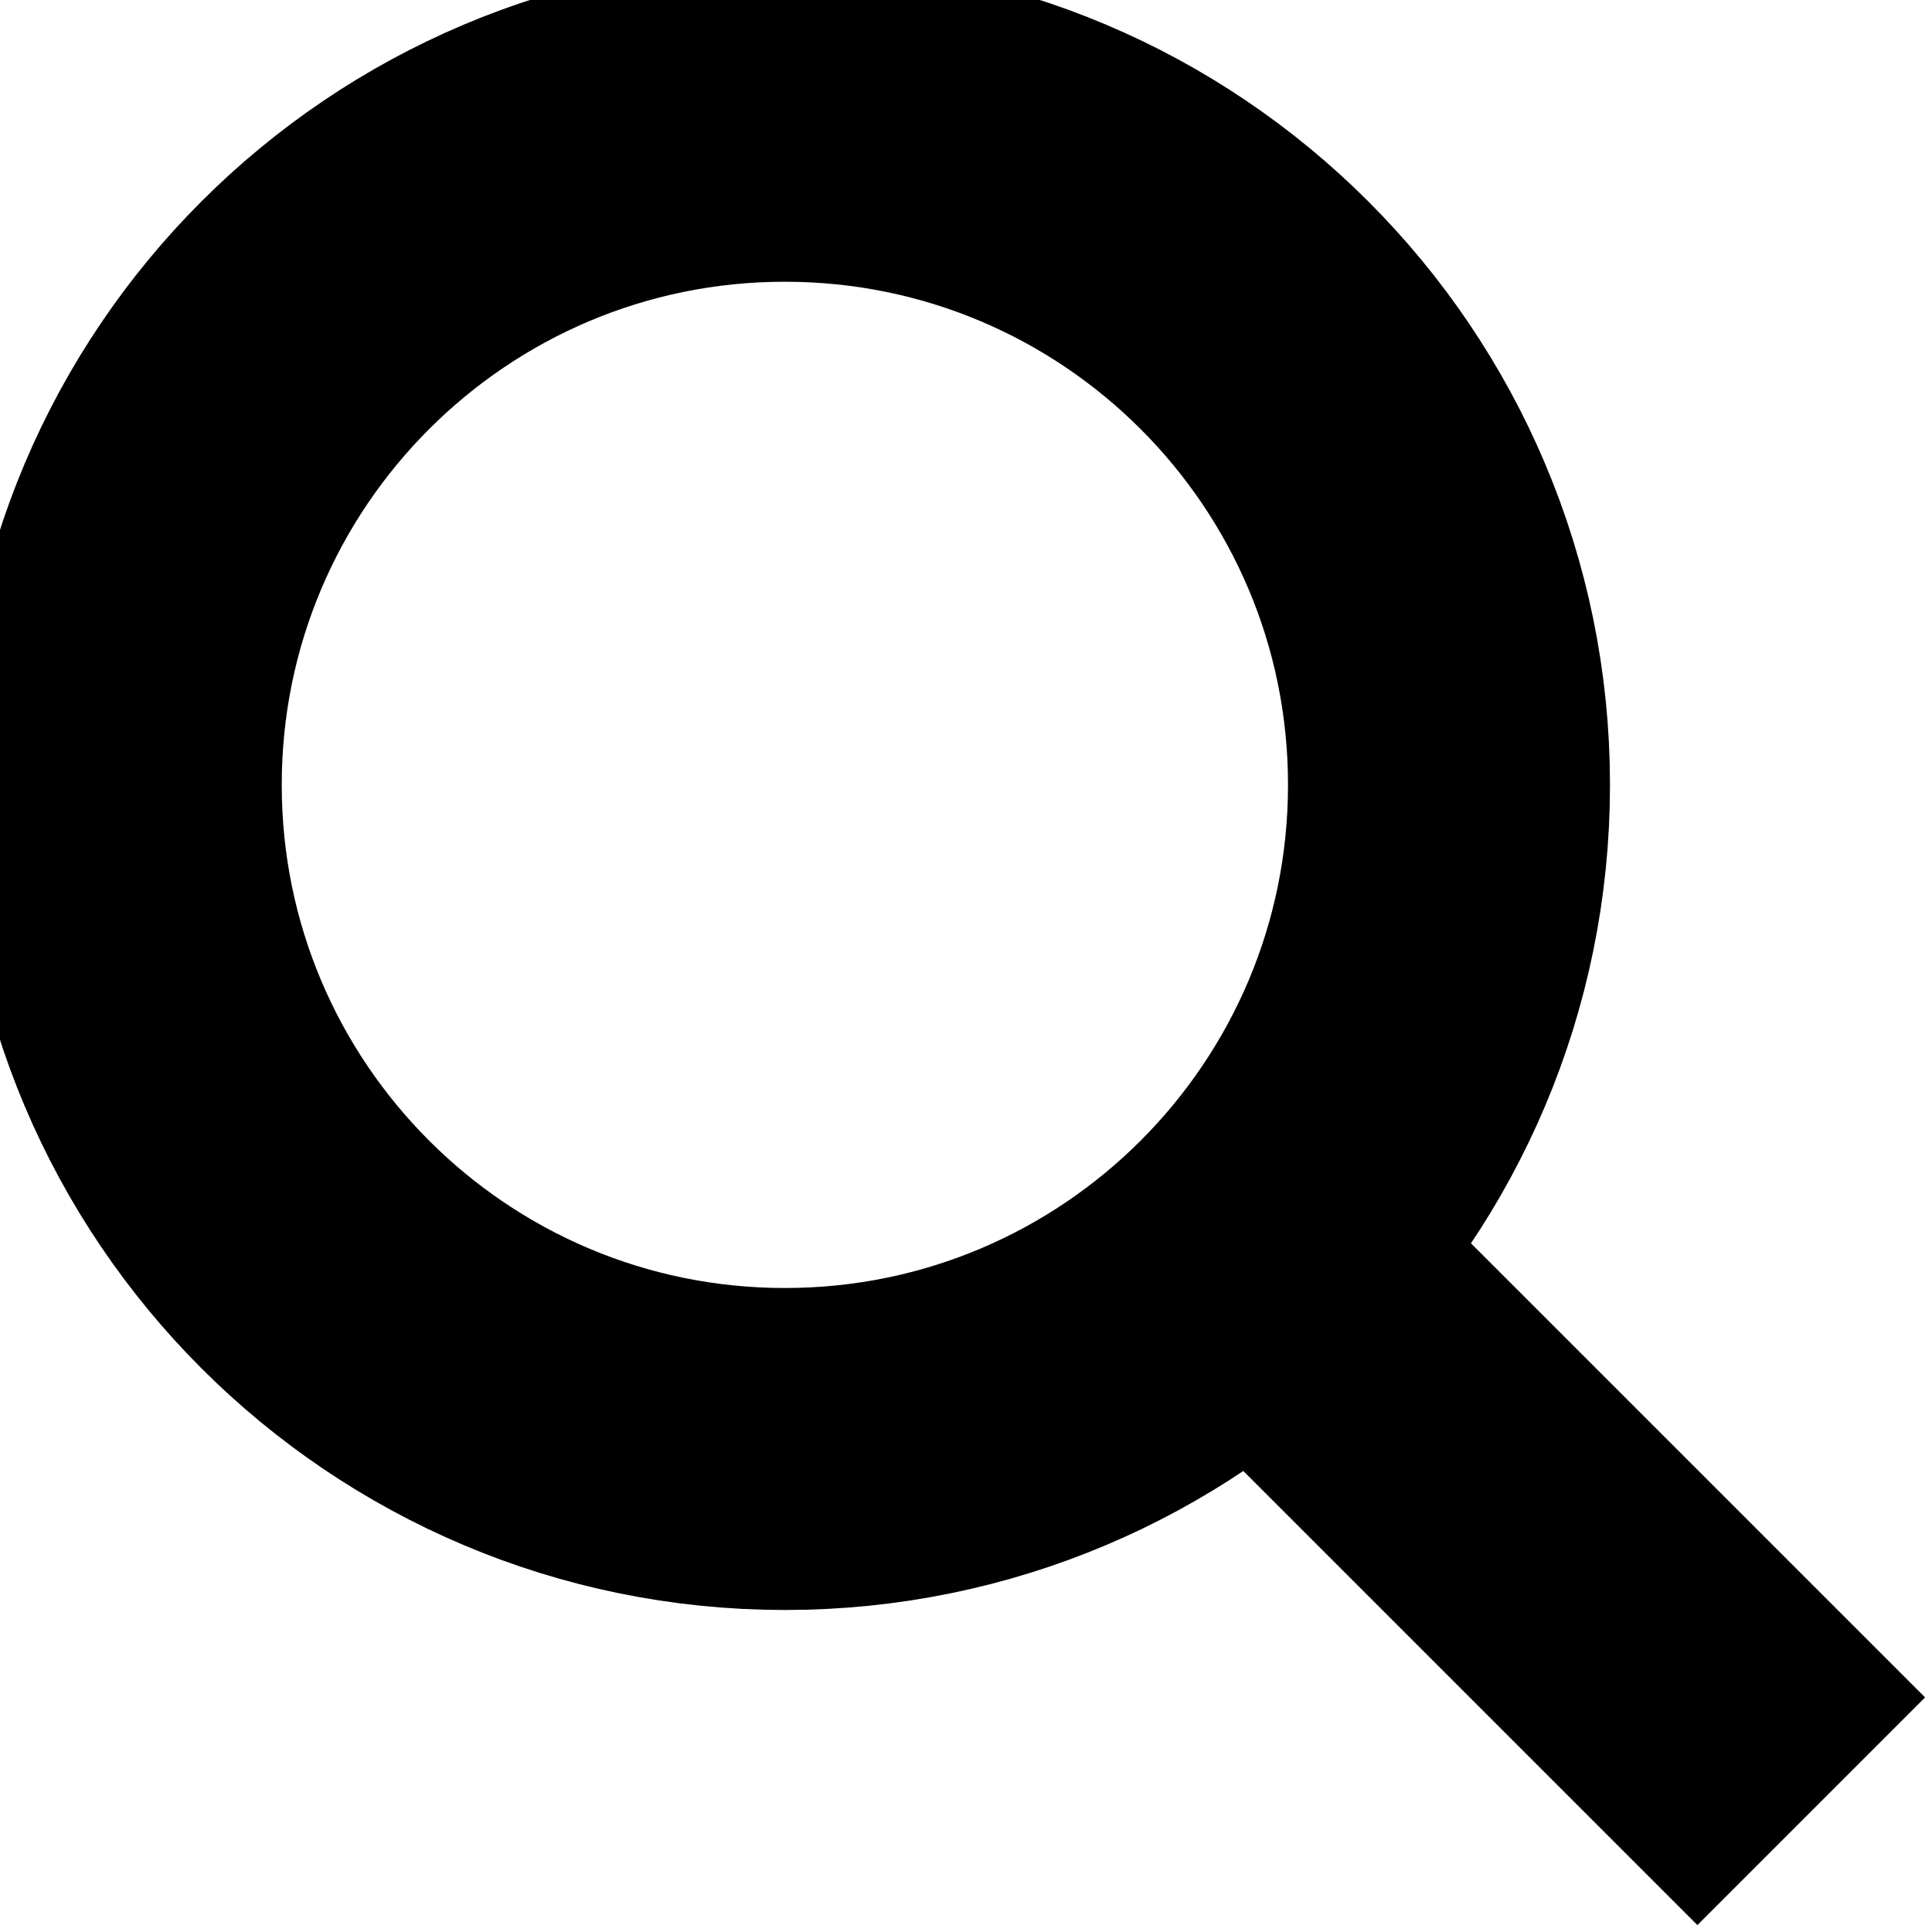
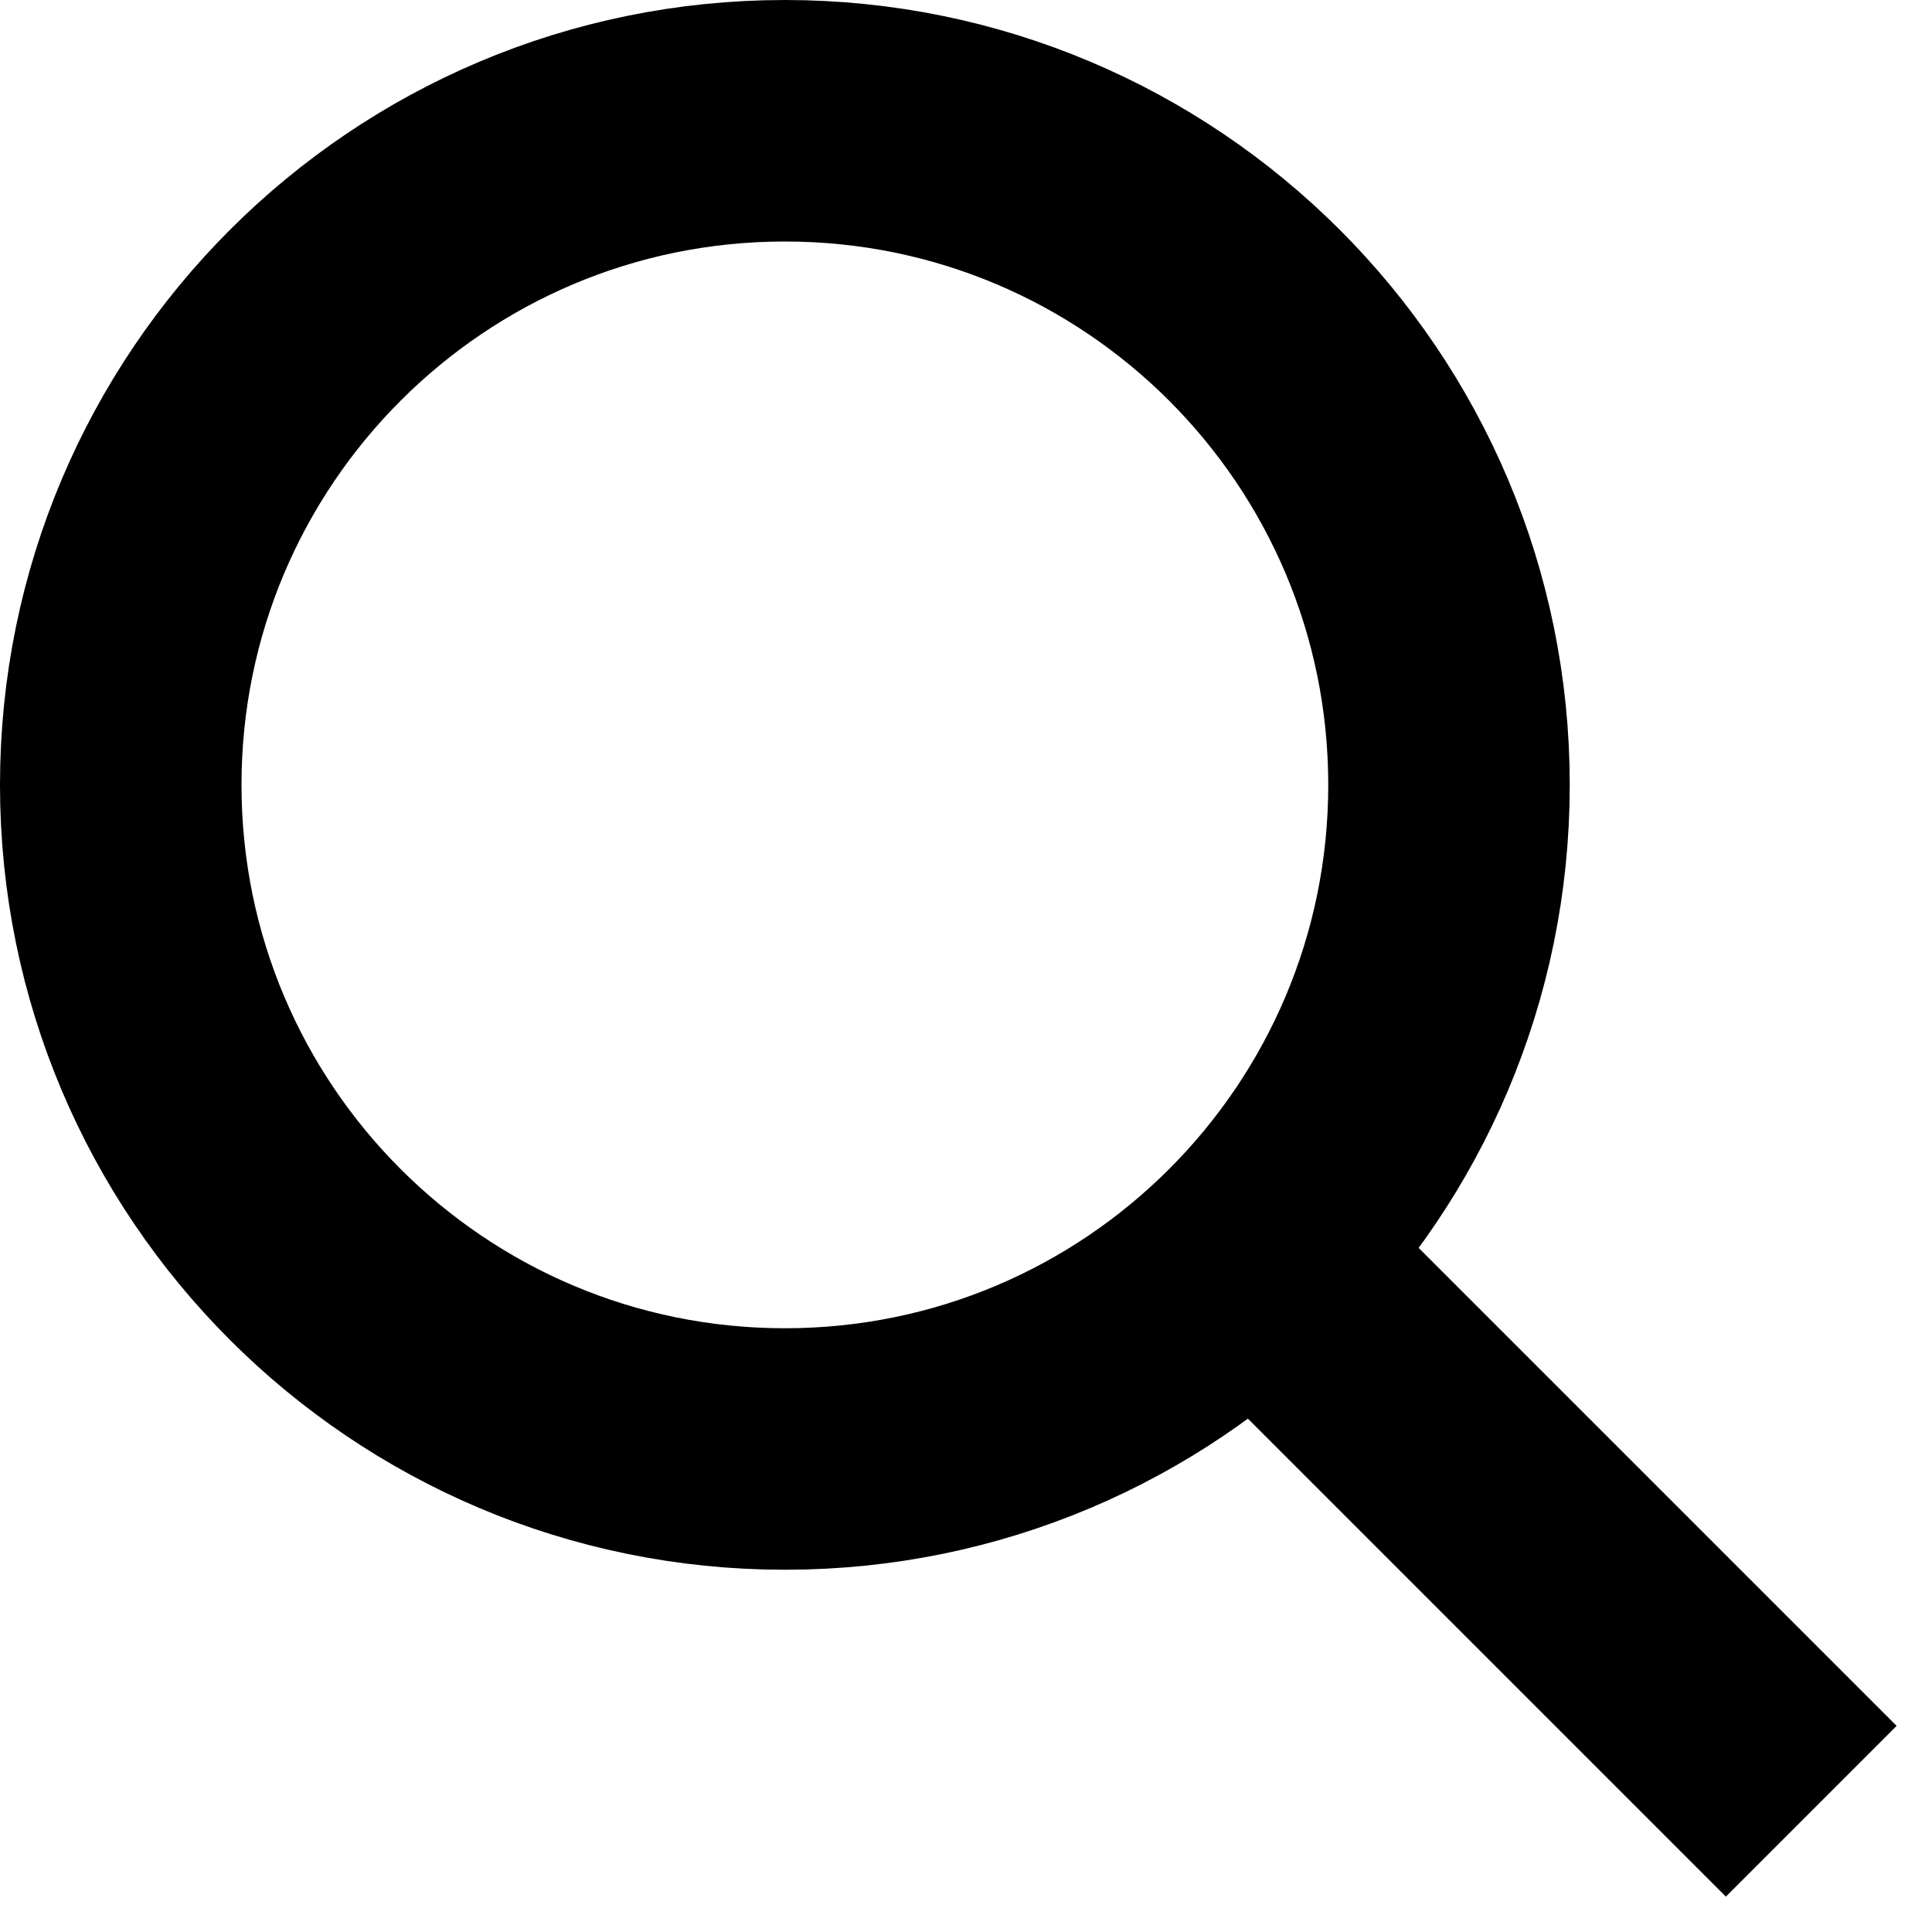
- <svg xmlns="http://www.w3.org/2000/svg" viewBox="0 0 32 32" style="display:block;fill:none;width:12px;stroke:currentColor;stroke-width:5.333;overflow:visible" aria-hidden="true" role="presentation" focusable="false">
+ <svg xmlns="http://www.w3.org/2000/svg" viewBox="0 0 32 32" style="fill:none;width:16px;stroke:currentColor;stroke-width:4;overflow:visible" aria-hidden="true" role="presentation" focusable="false">
  <g fill="none">
    <path d="m13 24c6.075 0 11-4.925 11-11 0-6.075-4.925-11-11-11-6.075 0-11 4.925-11 11 0 6.075 4.925 11 11 11zm8-3 9 9" />
  </g>
</svg>
